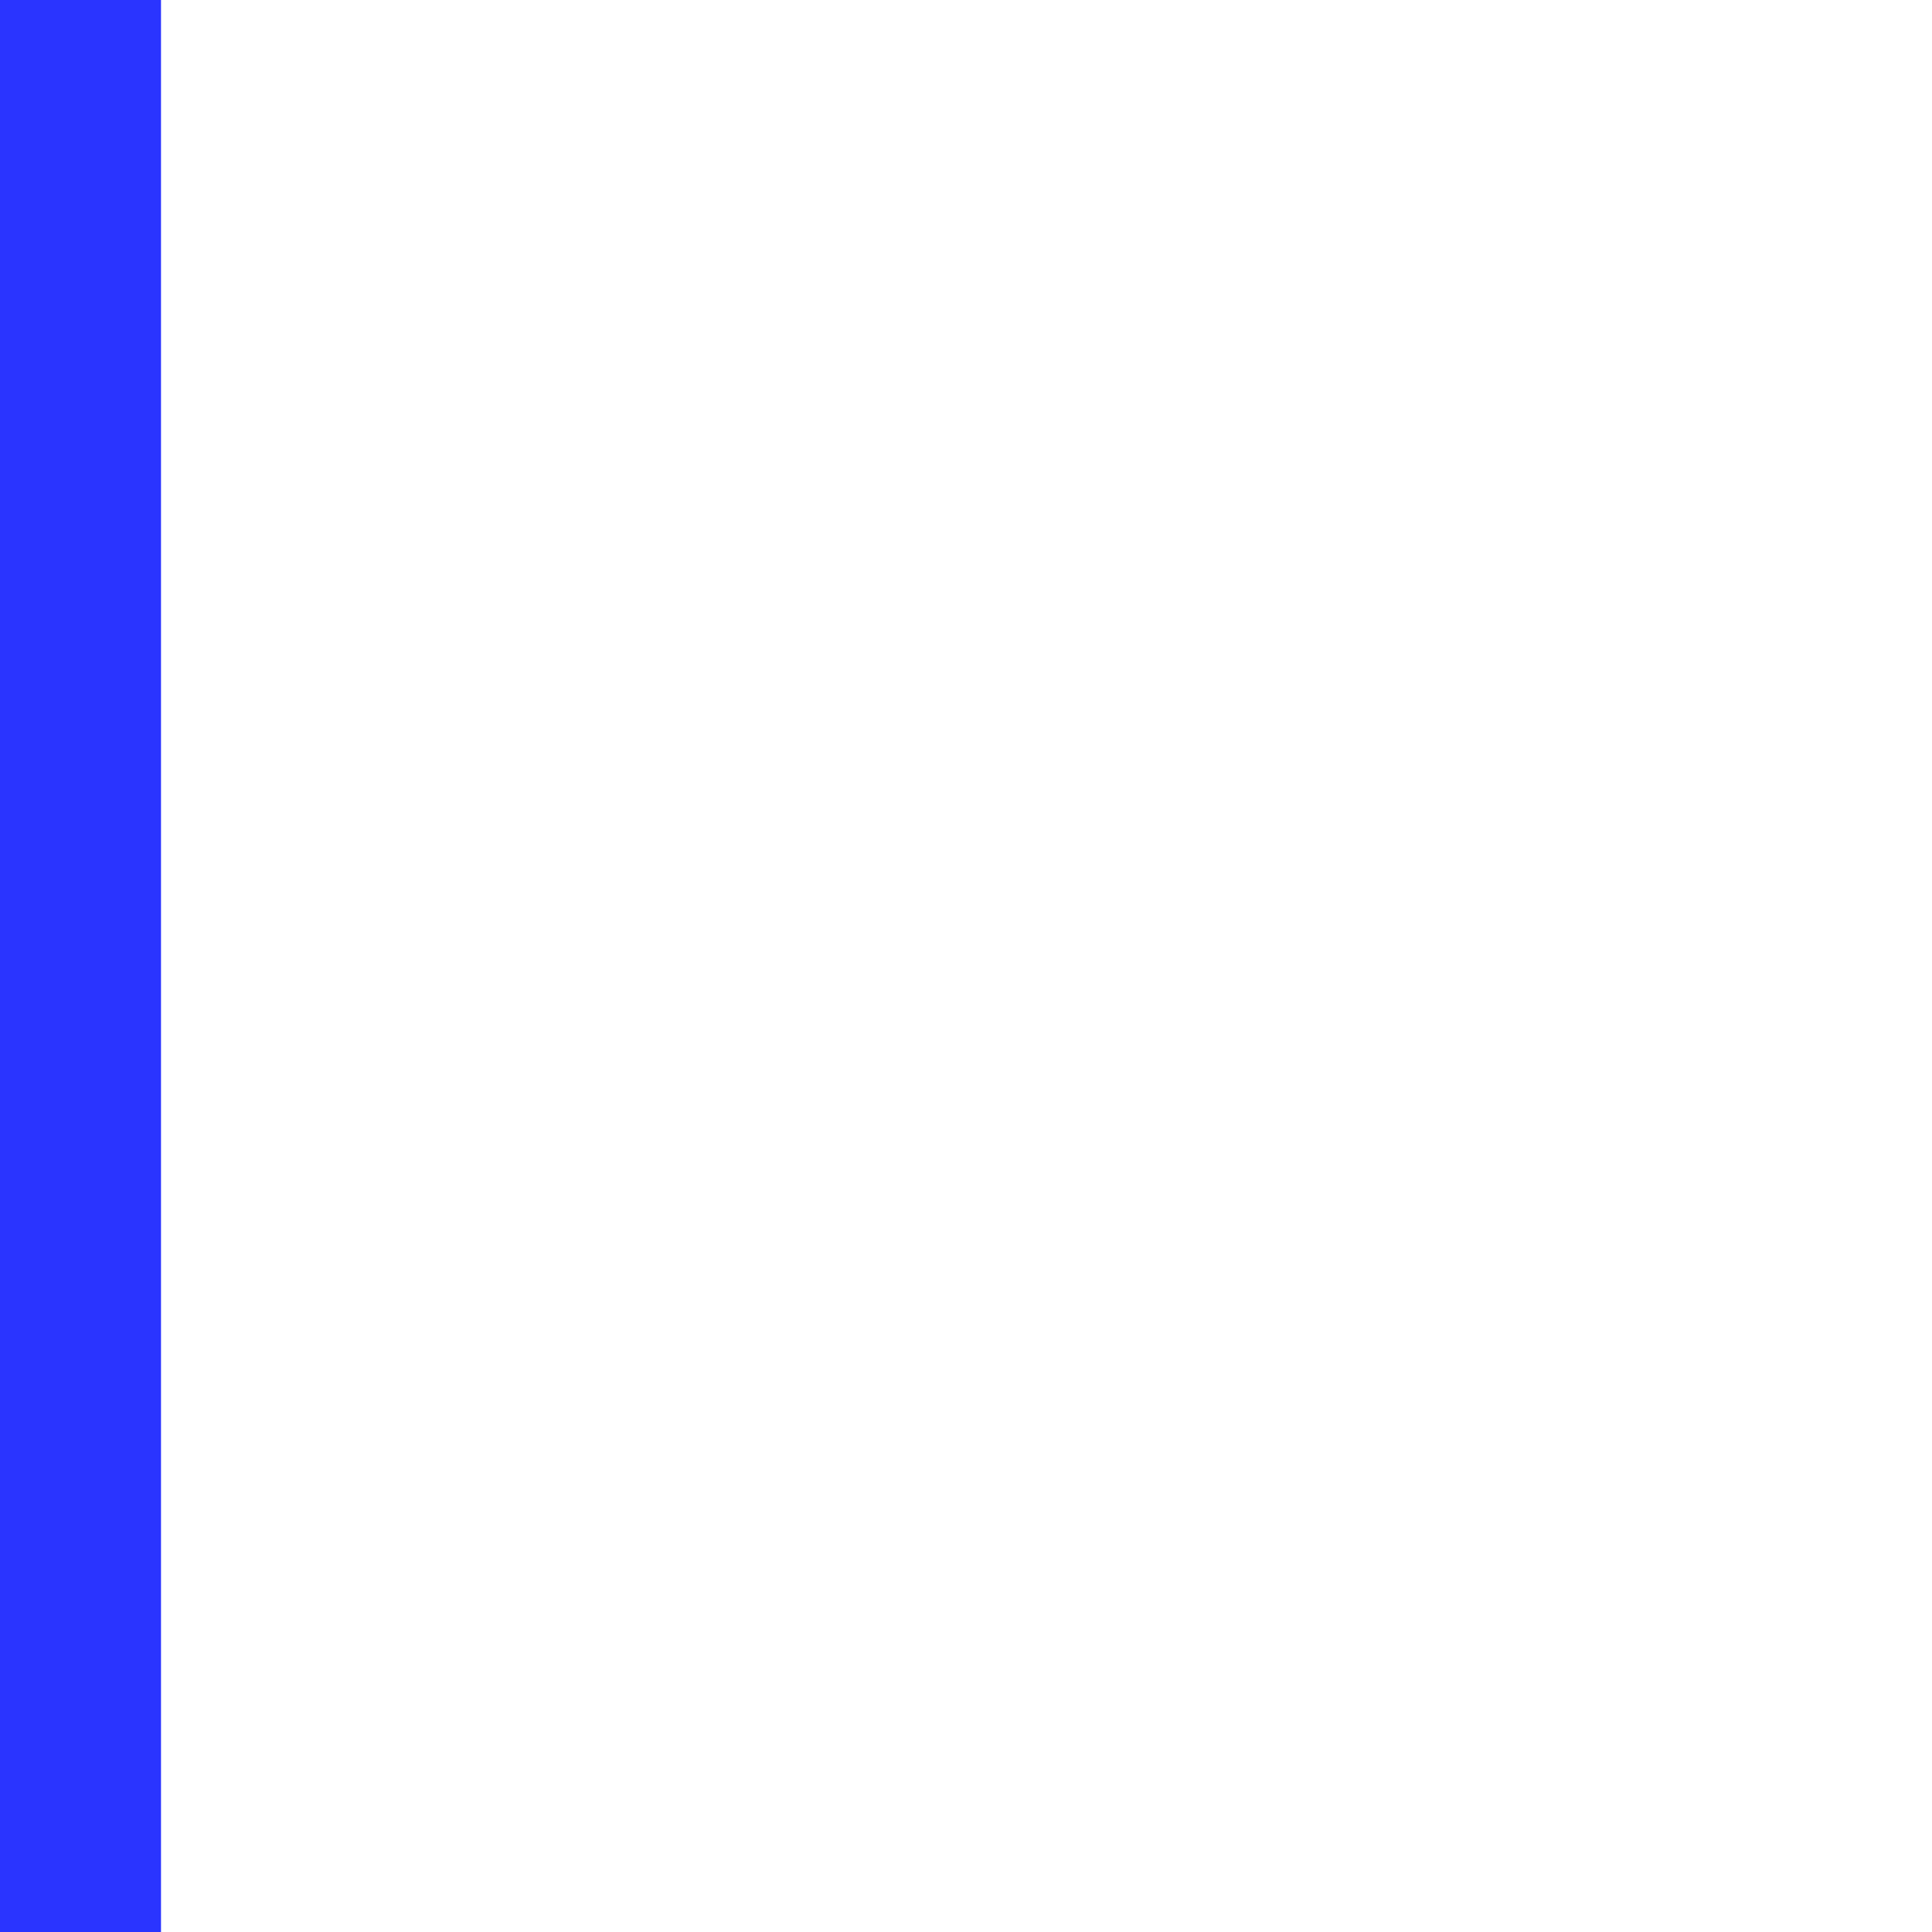
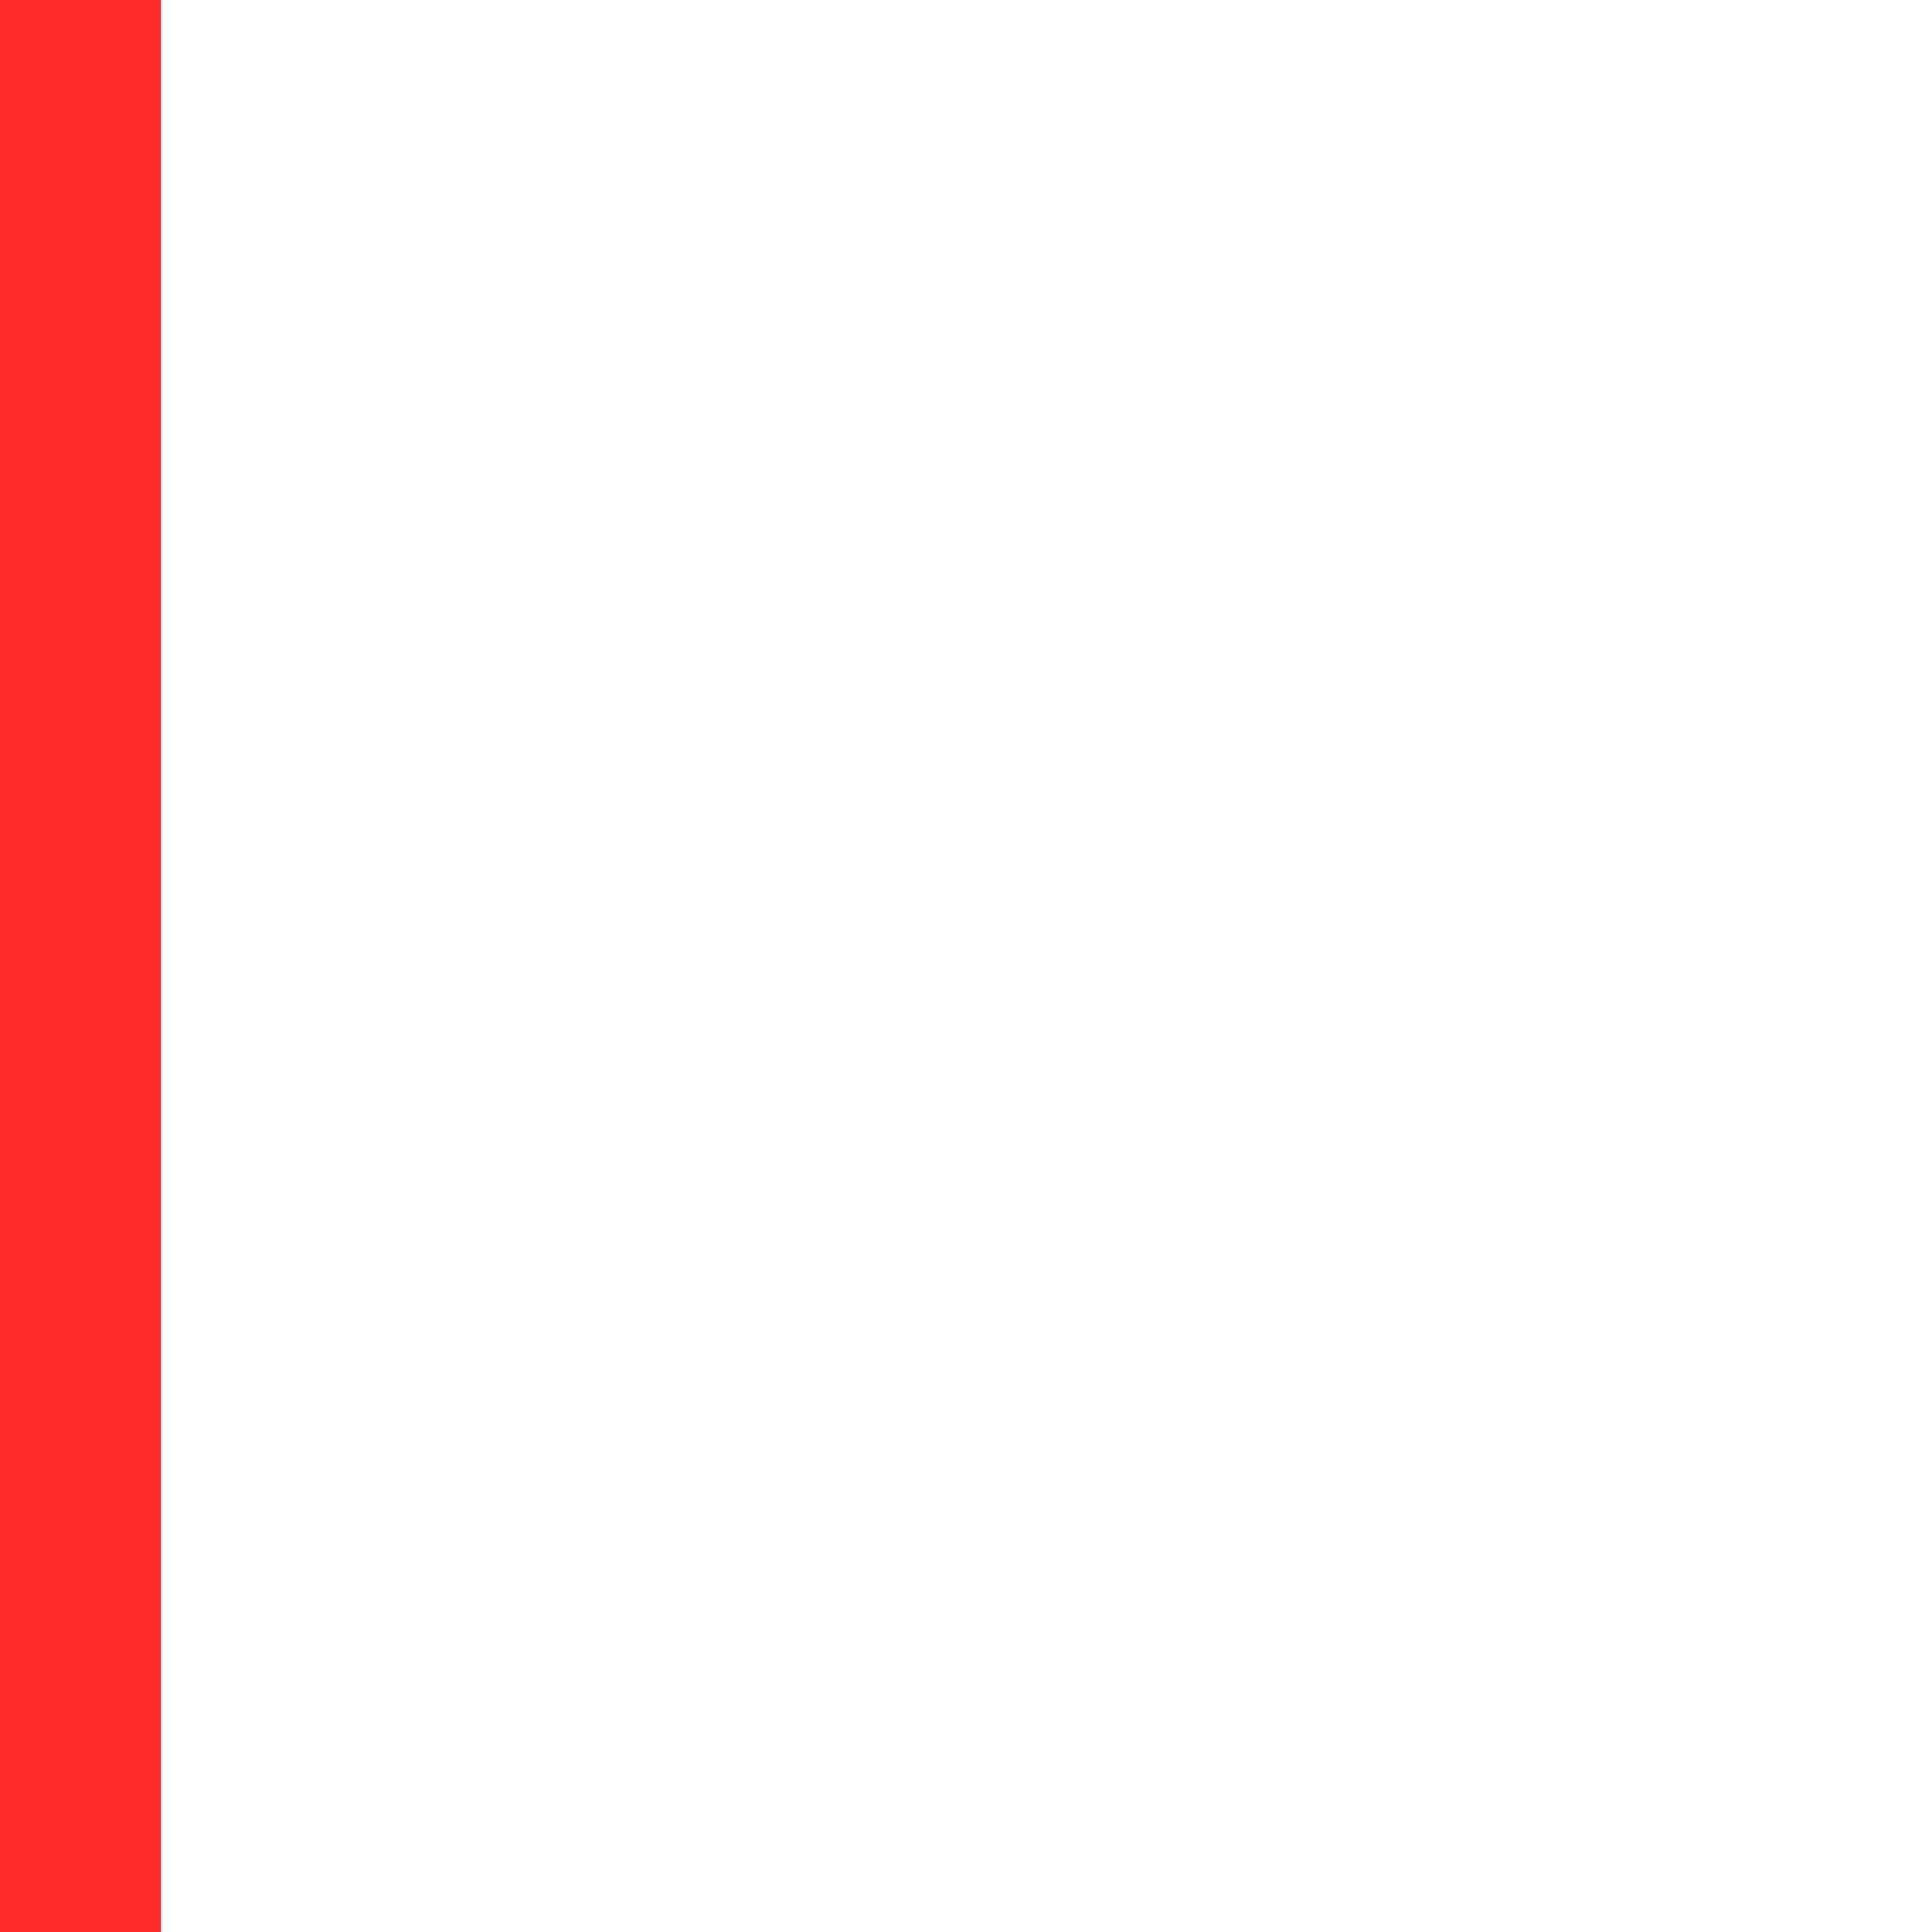
<svg xmlns="http://www.w3.org/2000/svg" width="24" height="24" id="svg11300" version="1.0" style="display:inline;enable-background:new">
  <defs id="defs3" />
  <g style="display:inline" id="layer1" transform="translate(0,-276)">
-     <rect style="fill:#2a34ff;fill-opacity:1" id="rect2997" width="2" height="24" x="0" y="276" />
+     <rect style="fill:#ff2a2a;fill-opacity:1" id="rect2997" width="2" height="24" x="0" y="276" />
  </g>
</svg>
